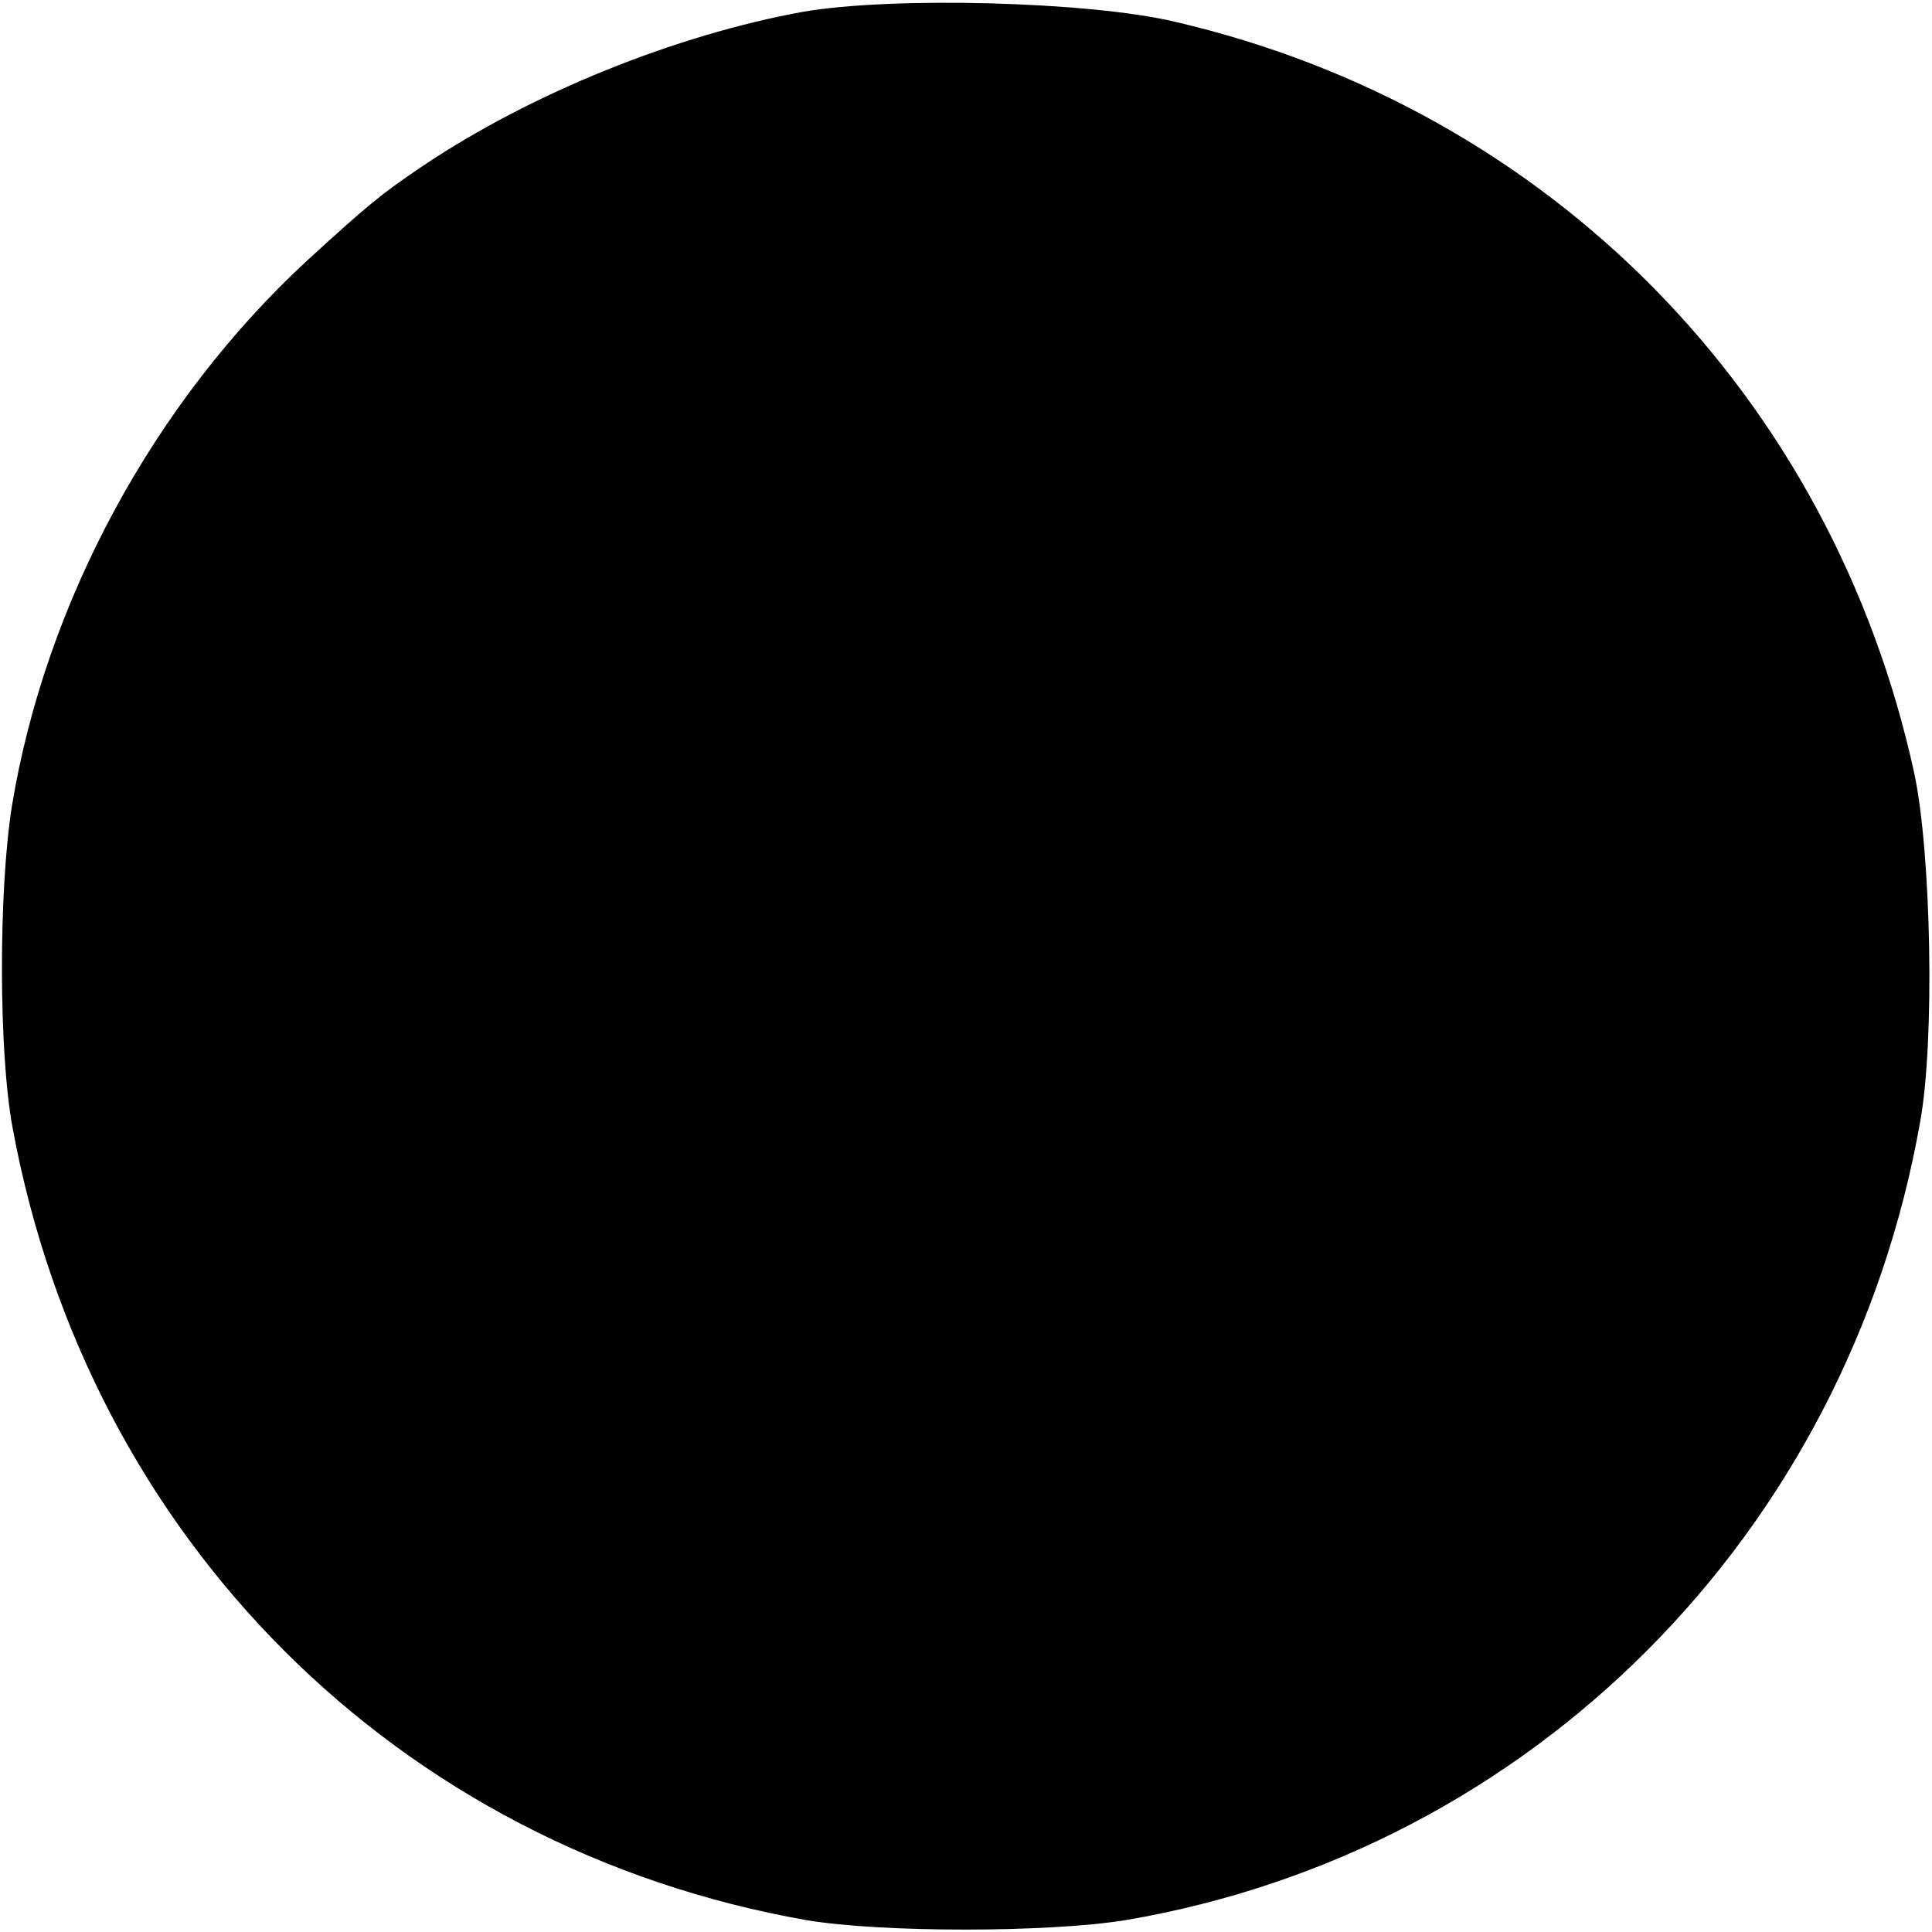
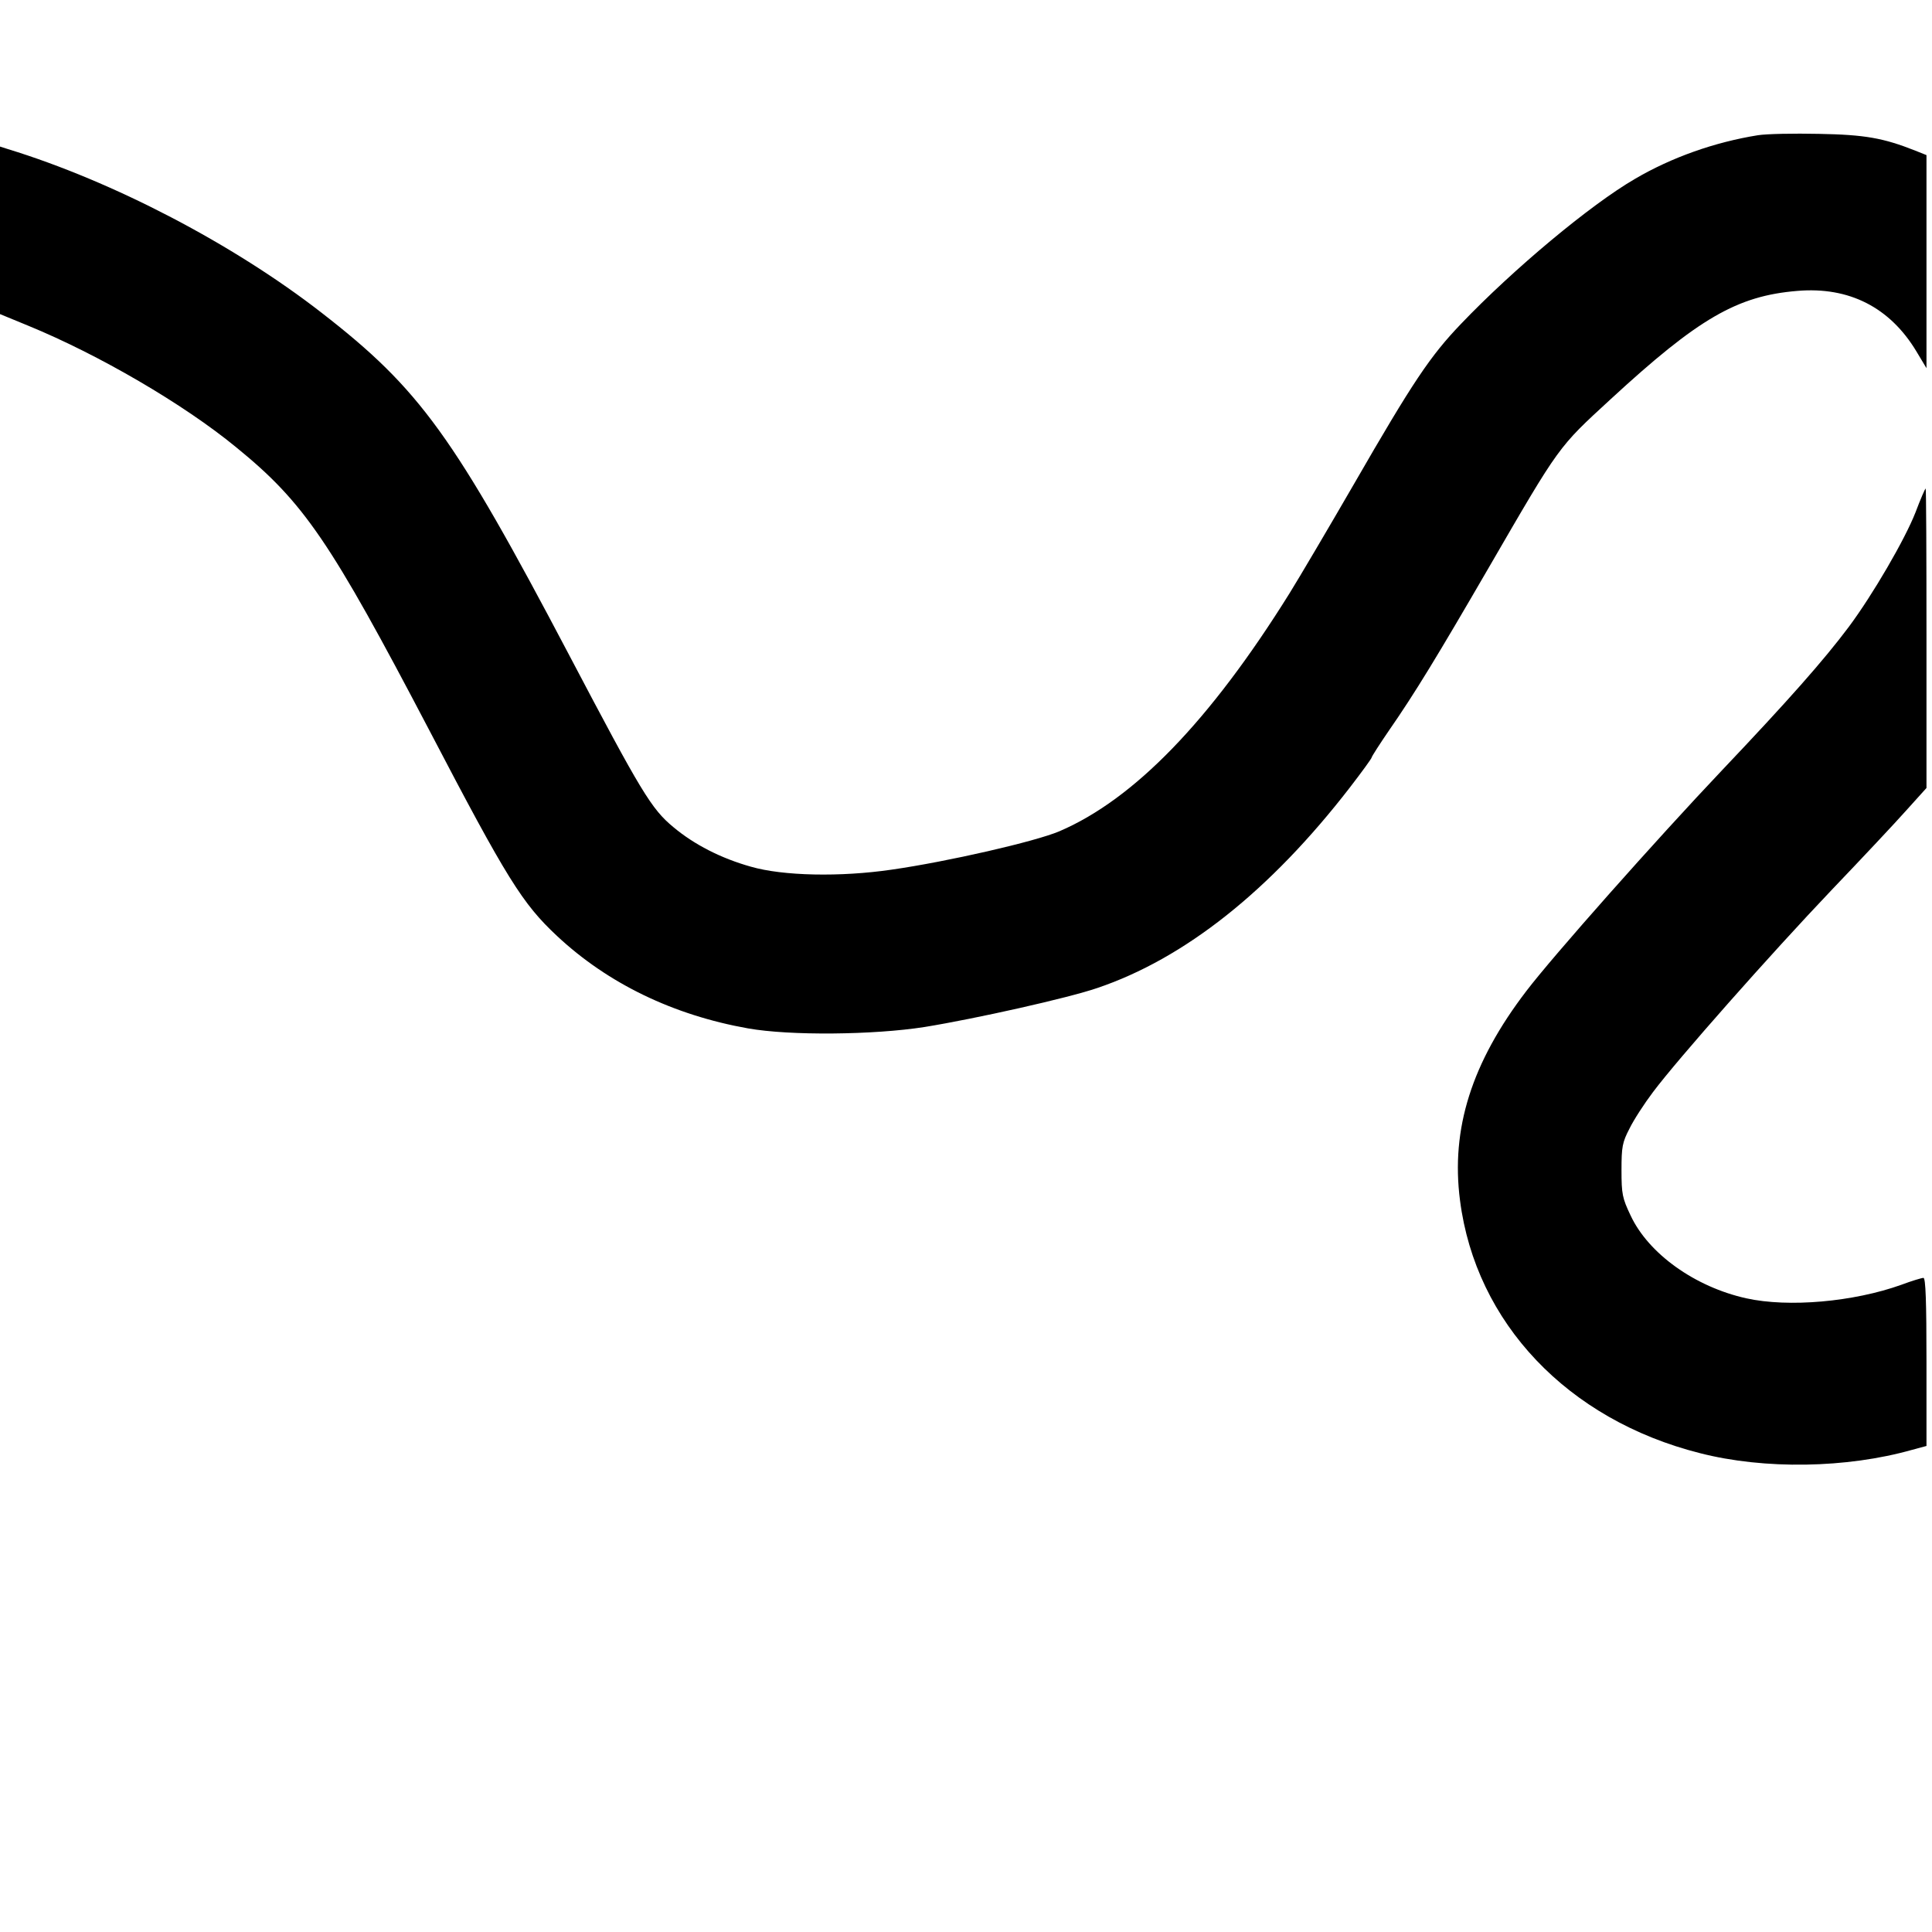
- <svg xmlns="http://www.w3.org/2000/svg" version="1.0" width="260pt" height="260pt" viewBox="0 0 260 260" preserveAspectRatio="xMidYMid meet">
-   <g transform="translate(0,260) scale(0.1,-0.1)" fill="#000000" stroke="none">
-     <path d="M1080 2584 c-170 -31 -365 -109 -512 -208 -55 -37 -73 -52 -154 -126 -207 -191 -353 -461 -398 -735 -18 -113 -18 -332 1 -433 102 -553 518 -969 1068 -1066 101 -17 325 -17 430 0 546 93 971 519 1069 1074 20 109 15 363 -8 470 -111 508 -491 894 -996 1011 -115 27 -380 34 -500 13z" />
-   </g>
+ <svg xmlns="http://www.w3.org/2000/svg" version="1" width="933.333" height="933.333" viewBox="0 0 700 700">
+   <path d="M636.9 49c-15.6 2.5-31.2 8-44.5 15.8-16.2 9.4-44.2 32.8-63.1 52.6-11.1 11.6-17.3 20.8-38.8 58.1-9.2 15.9-19.7 33.7-23.3 39.5-28.8 46.2-56.3 74.6-83.4 86.2-8.7 3.7-40.5 11-60.8 13.9-18.5 2.7-39.3 2.3-51-1.1-10.7-3-20.5-8-28-14.3-8-6.6-11.6-12.6-37.7-62.2-41.9-79.6-54.1-96.5-89.8-124.2C84.6 88.5 41 65.7 2.8 54L0 53.1v60.7l10.2 4.2c25.6 10.5 56.3 28.4 75.3 44 24.7 20.1 34.1 34 70 102.5 28.3 54.2 33.8 62.9 46.3 74.6 18.5 17.3 42.2 28.7 69.2 33.5 15.2 2.7 45.5 2.4 64-.5 18.5-3 52-10.5 62.5-14.1 31.7-10.7 62.7-35.3 91.6-72.7 4.3-5.6 7.9-10.5 7.9-10.9 0-.3 2.8-4.7 6.3-9.8 9.3-13.4 17.4-26.7 36.2-59.1 25.8-44.5 25-43.3 44-60.8 31.9-29.4 45.9-37.5 67.7-39.3 18.8-1.6 33.6 6 43.2 22l3.6 6V56.2l-4-1.6c-11.6-4.6-18.3-5.8-35-6.1-9.1-.2-19 0-22.1.5zM694 185.7c-3.8 9.7-15.4 29.7-24.2 41.5-9 12-21.7 26.4-45.8 51.8-23.9 25.2-61.5 67.6-71 80.1-19.8 25.9-27.4 49.9-24 75.9 5.7 44.3 39 79.4 86.9 91.5 23.4 6 53.2 5.5 76.9-1.2l5.2-1.4v-30.5c0-21.9-.3-30.4-1.1-30.4-.6 0-4.3 1.1-8 2.5-17.3 6.2-40.9 8.3-56.2 4.9-18.5-4.1-35.4-16.1-41.9-30-3-6.3-3.3-7.8-3.3-16.4 0-8.5.3-10.1 2.9-15.1 1.5-3.1 5.4-9.1 8.5-13.2 8.9-11.9 42.8-50.2 64.6-73.1 11-11.5 23.3-24.6 27.2-29l7.3-8.1v-54.3c0-29.8-.1-54.2-.3-54.2-.2 0-1.9 3.9-3.7 8.7z" />
</svg>
